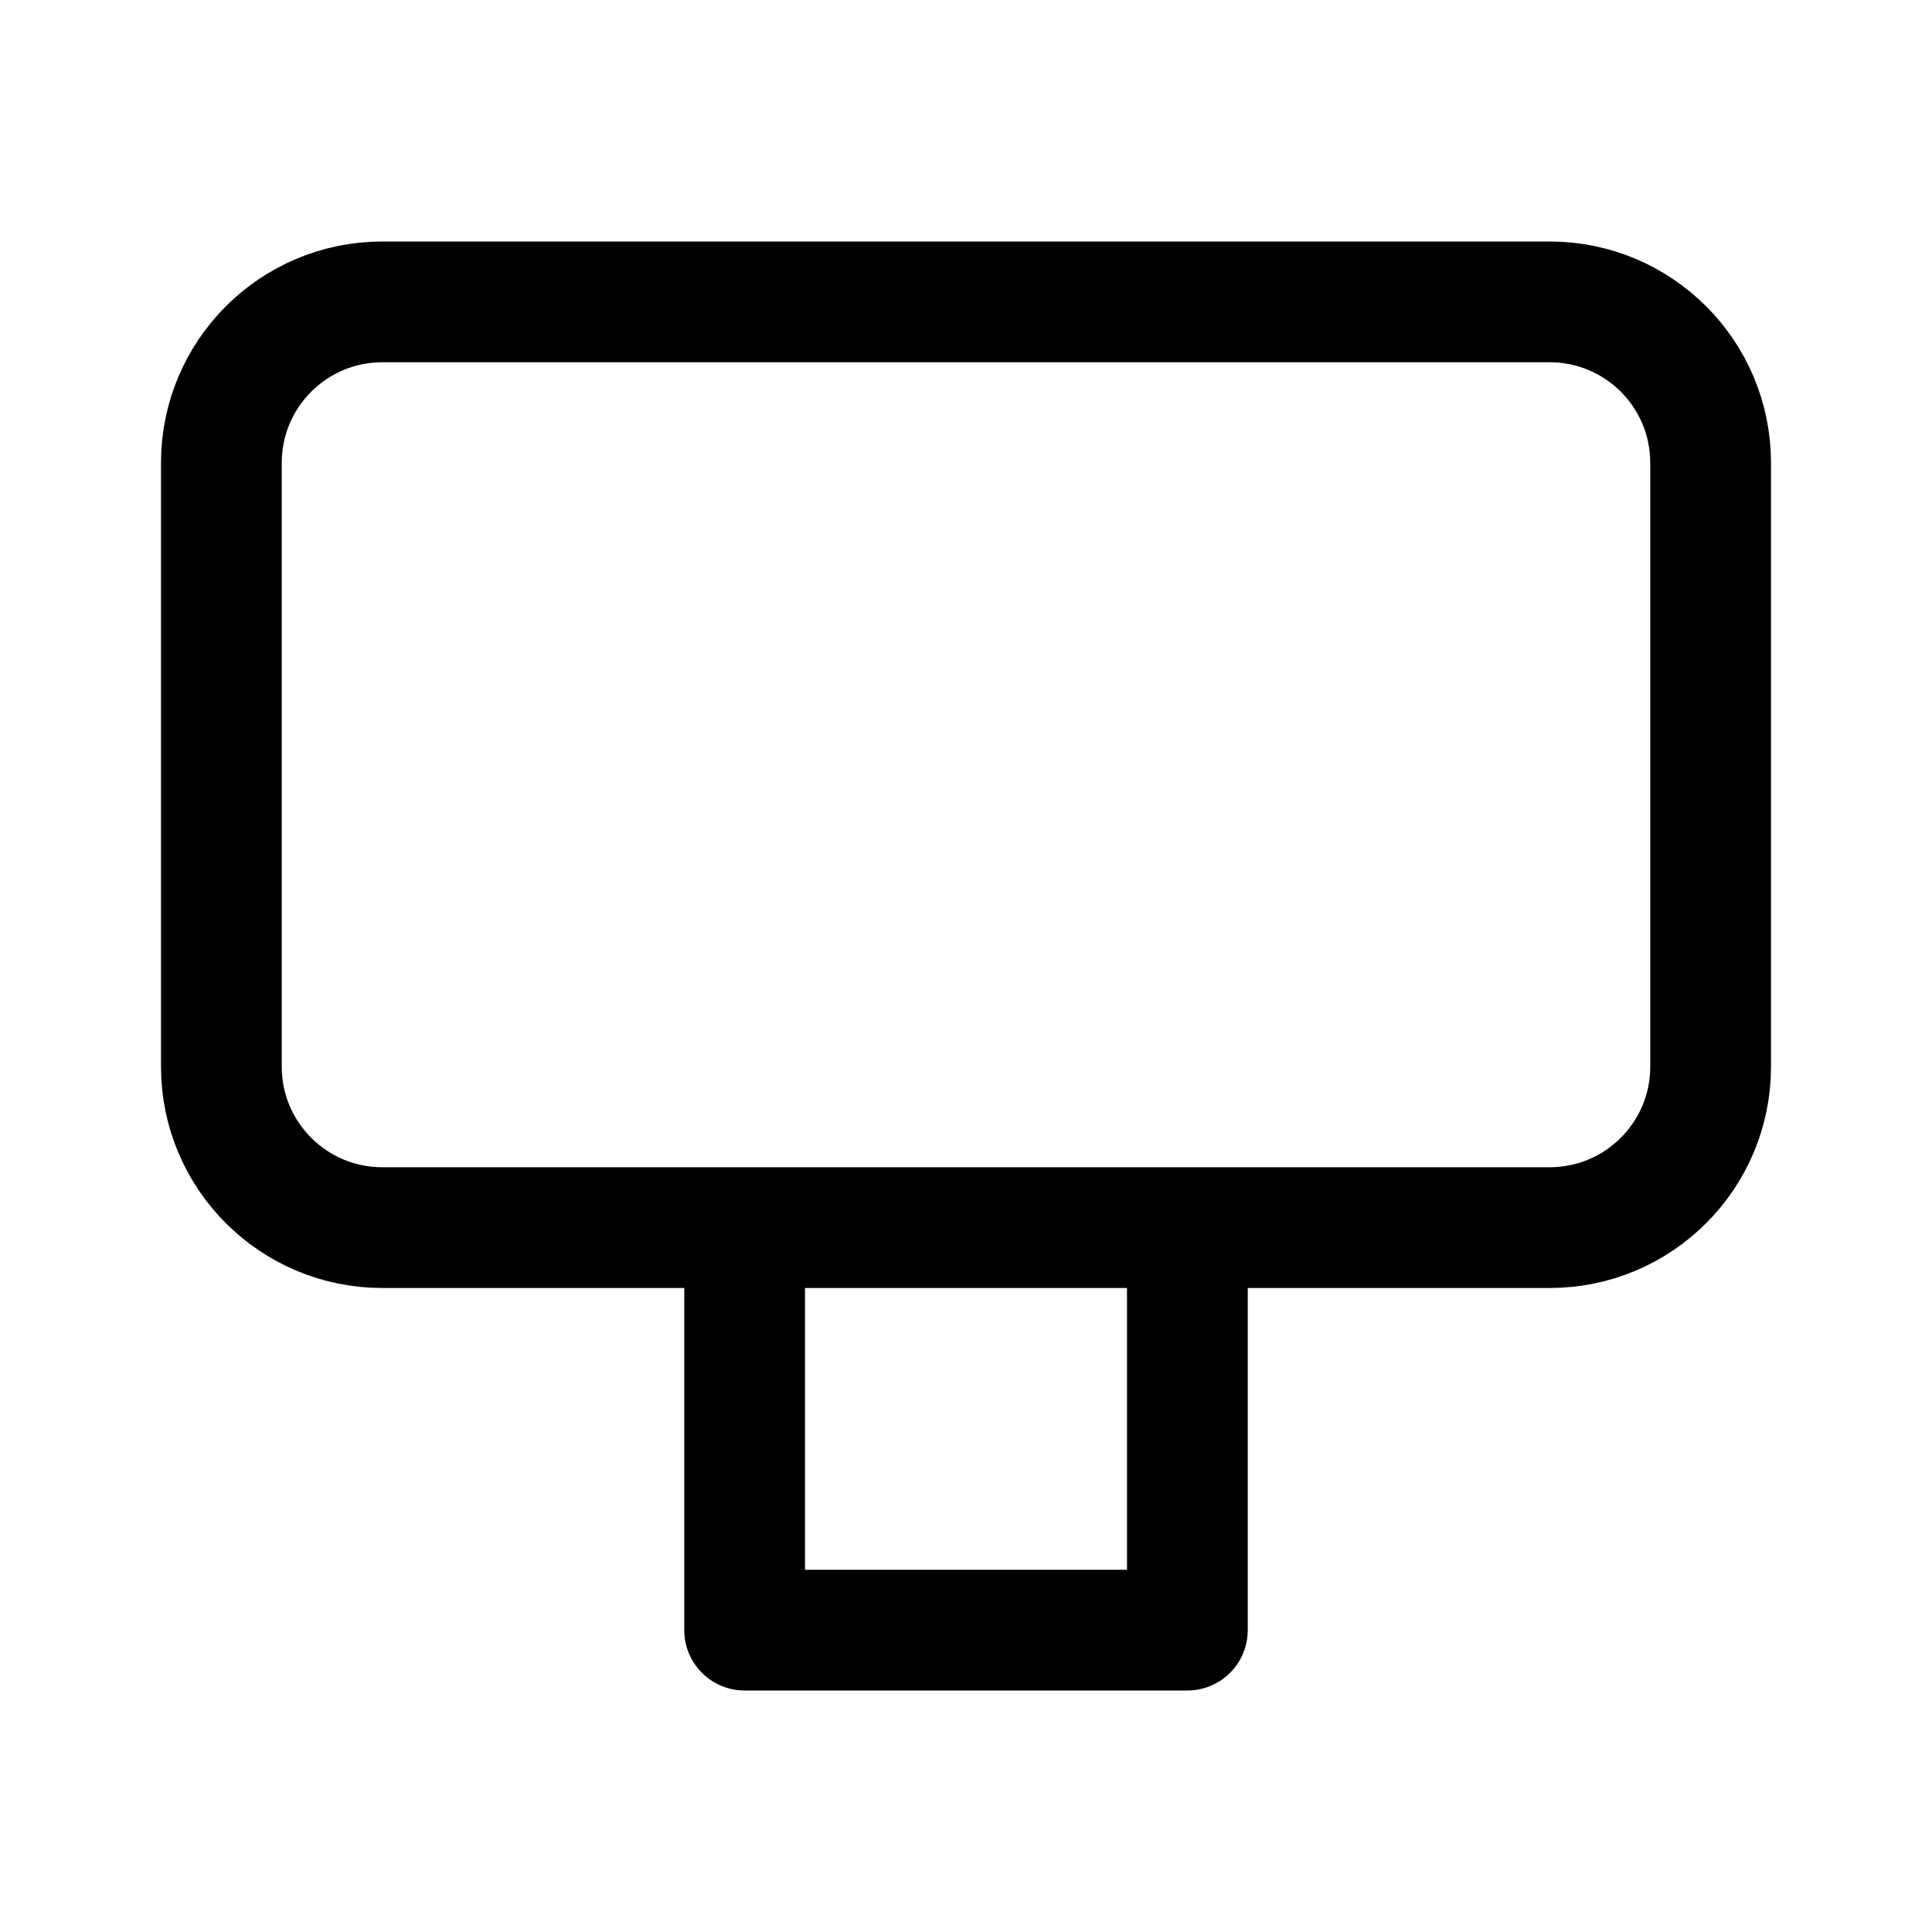
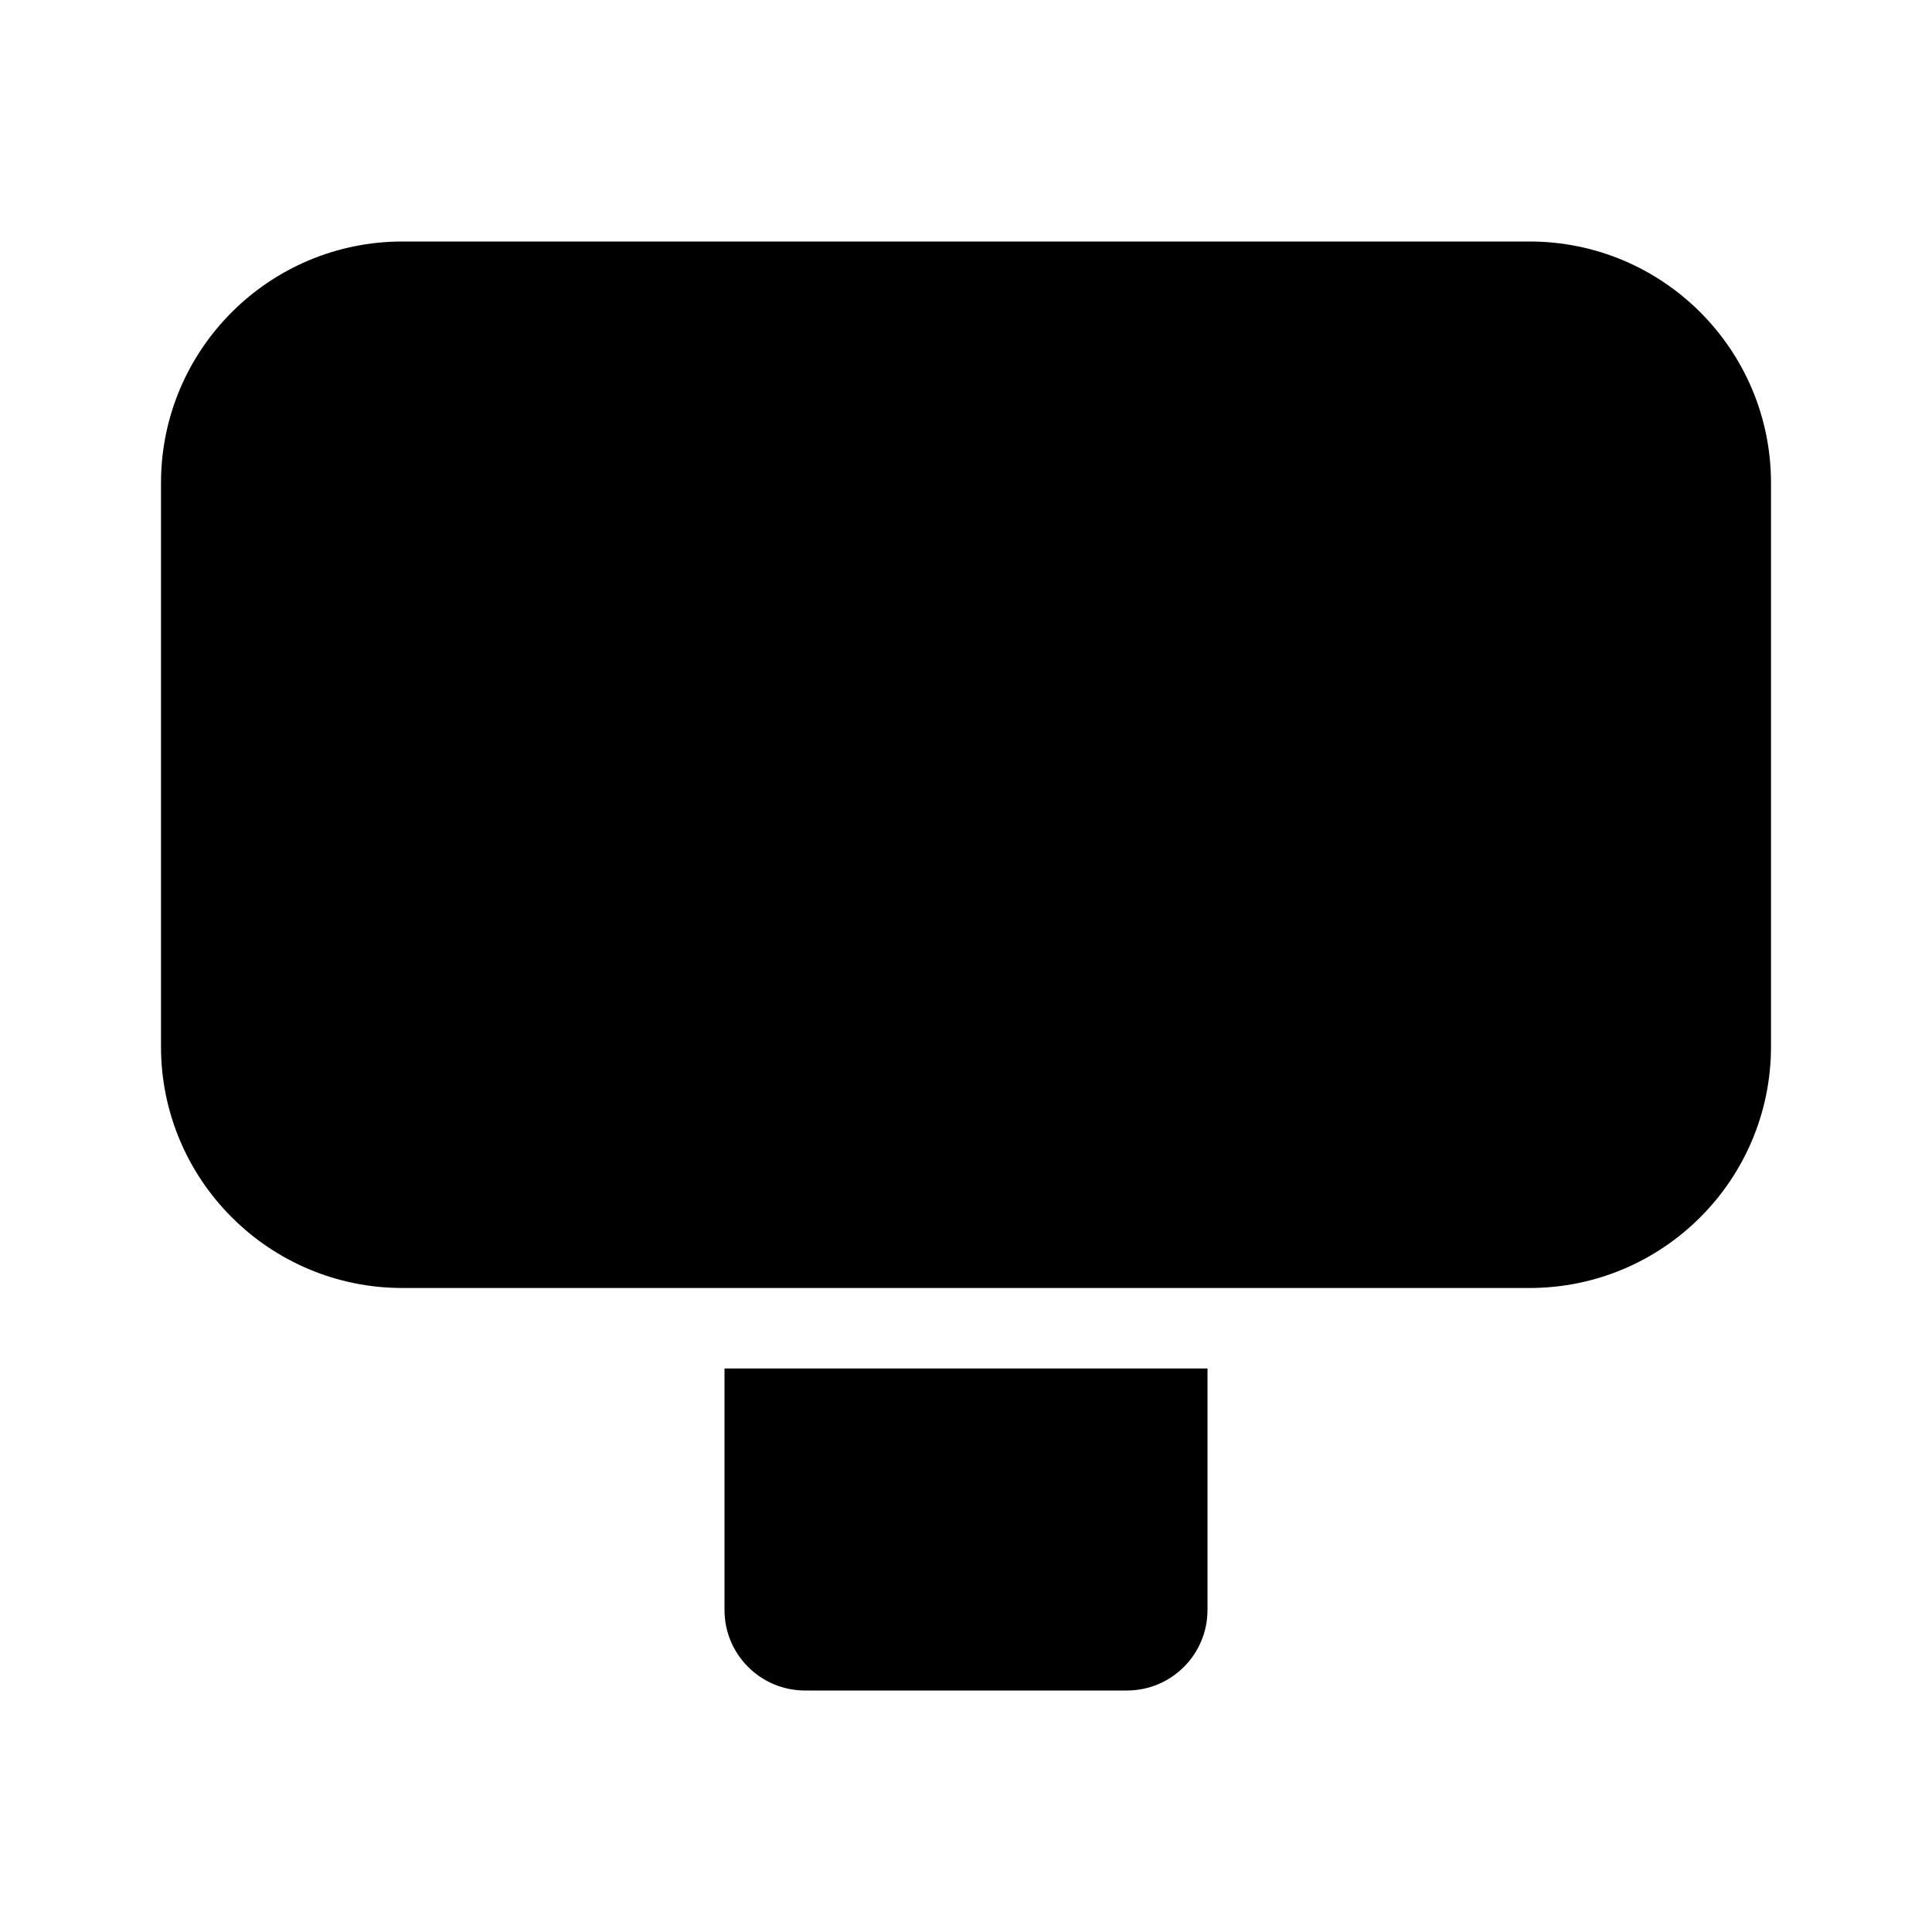
<svg xmlns="http://www.w3.org/2000/svg" viewBox="0 0 24 24" fill="none">
-   <path d="M19.25 3.75H4.75C3.645 3.75 2.75 4.645 2.75 5.75V13.25C2.75 14.355 3.645 15.25 4.75 15.25H19.25C20.355 15.25 21.25 14.355 21.25 13.25V5.75C21.25 4.645 20.355 3.75 19.25 3.75Z" stroke="currentColor" stroke-width="1.5" stroke-linecap="round" stroke-linejoin="round" />
-   <path d="M9.25 15.75V20.25H14.75V15.75" stroke="currentColor" stroke-width="1.5" stroke-linecap="round" stroke-linejoin="round" />
+   <path d="M9 17H15V20C15 20.552 14.552 21 14 21H10C9.448 21 9 20.552 9 20V17Z" fill="currentColor" />
+   <rect x="2" y="3" width="20" height="13" rx="3" fill="currentColor" />
</svg>
